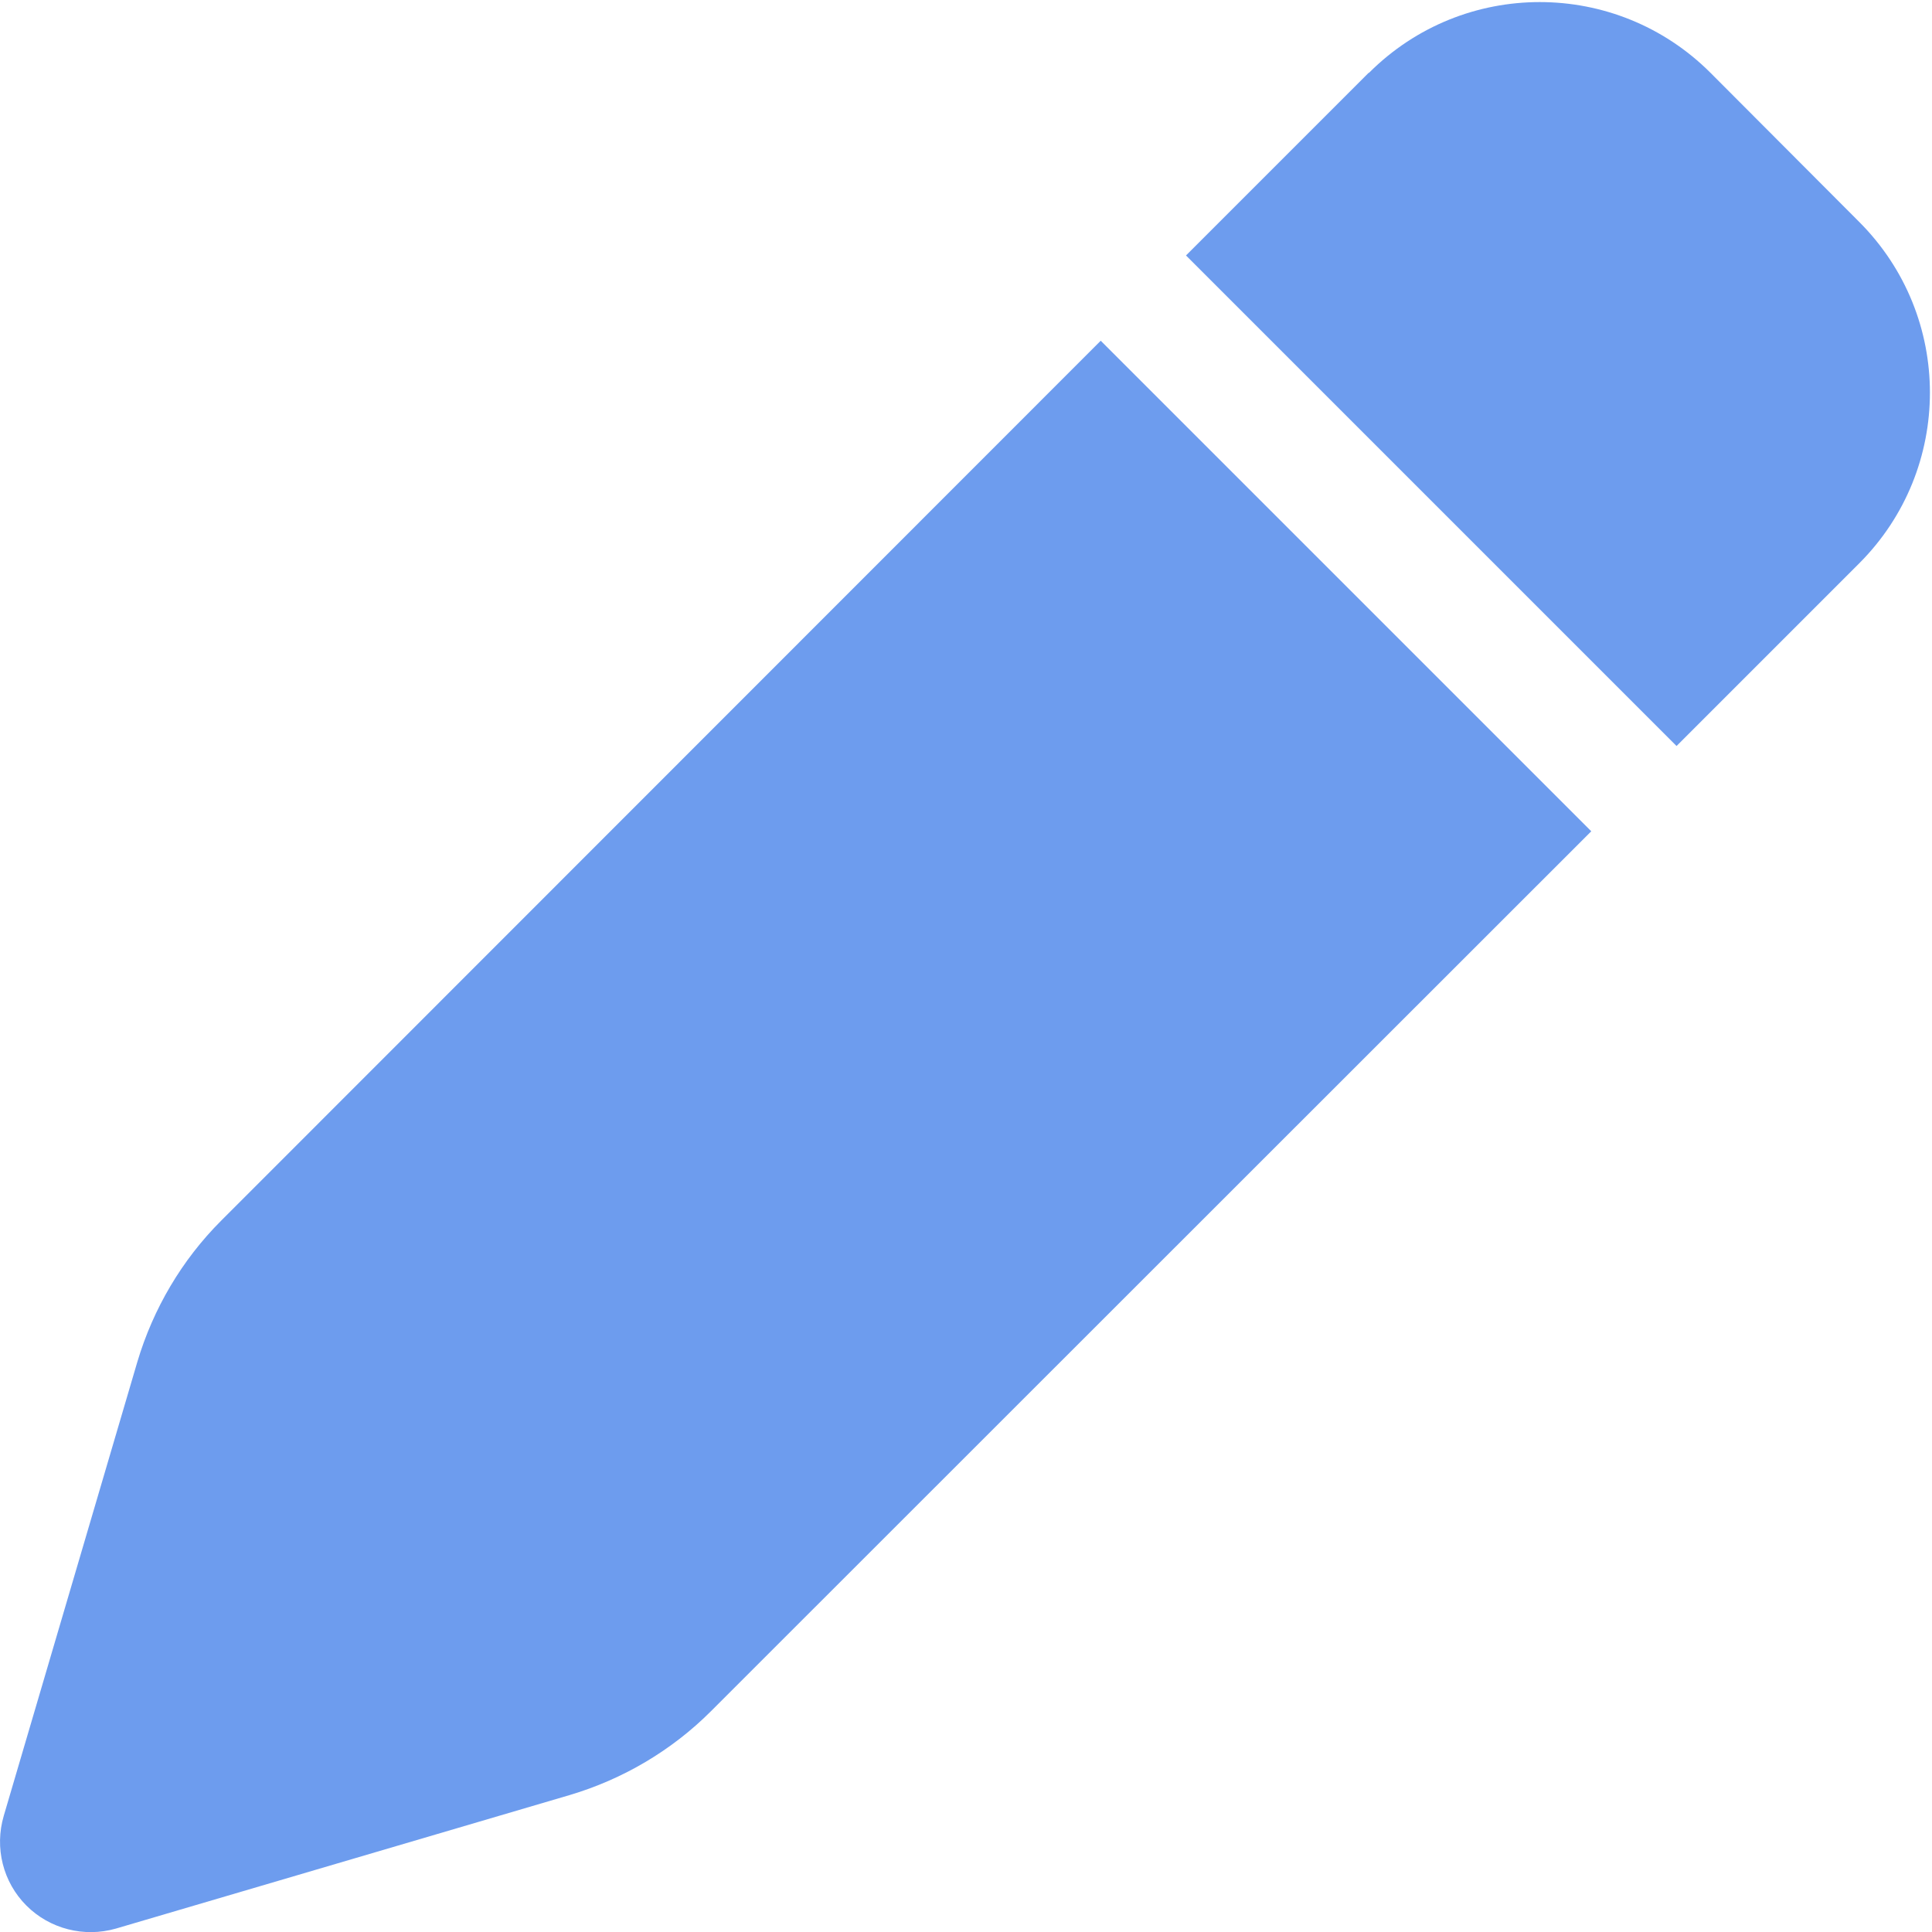
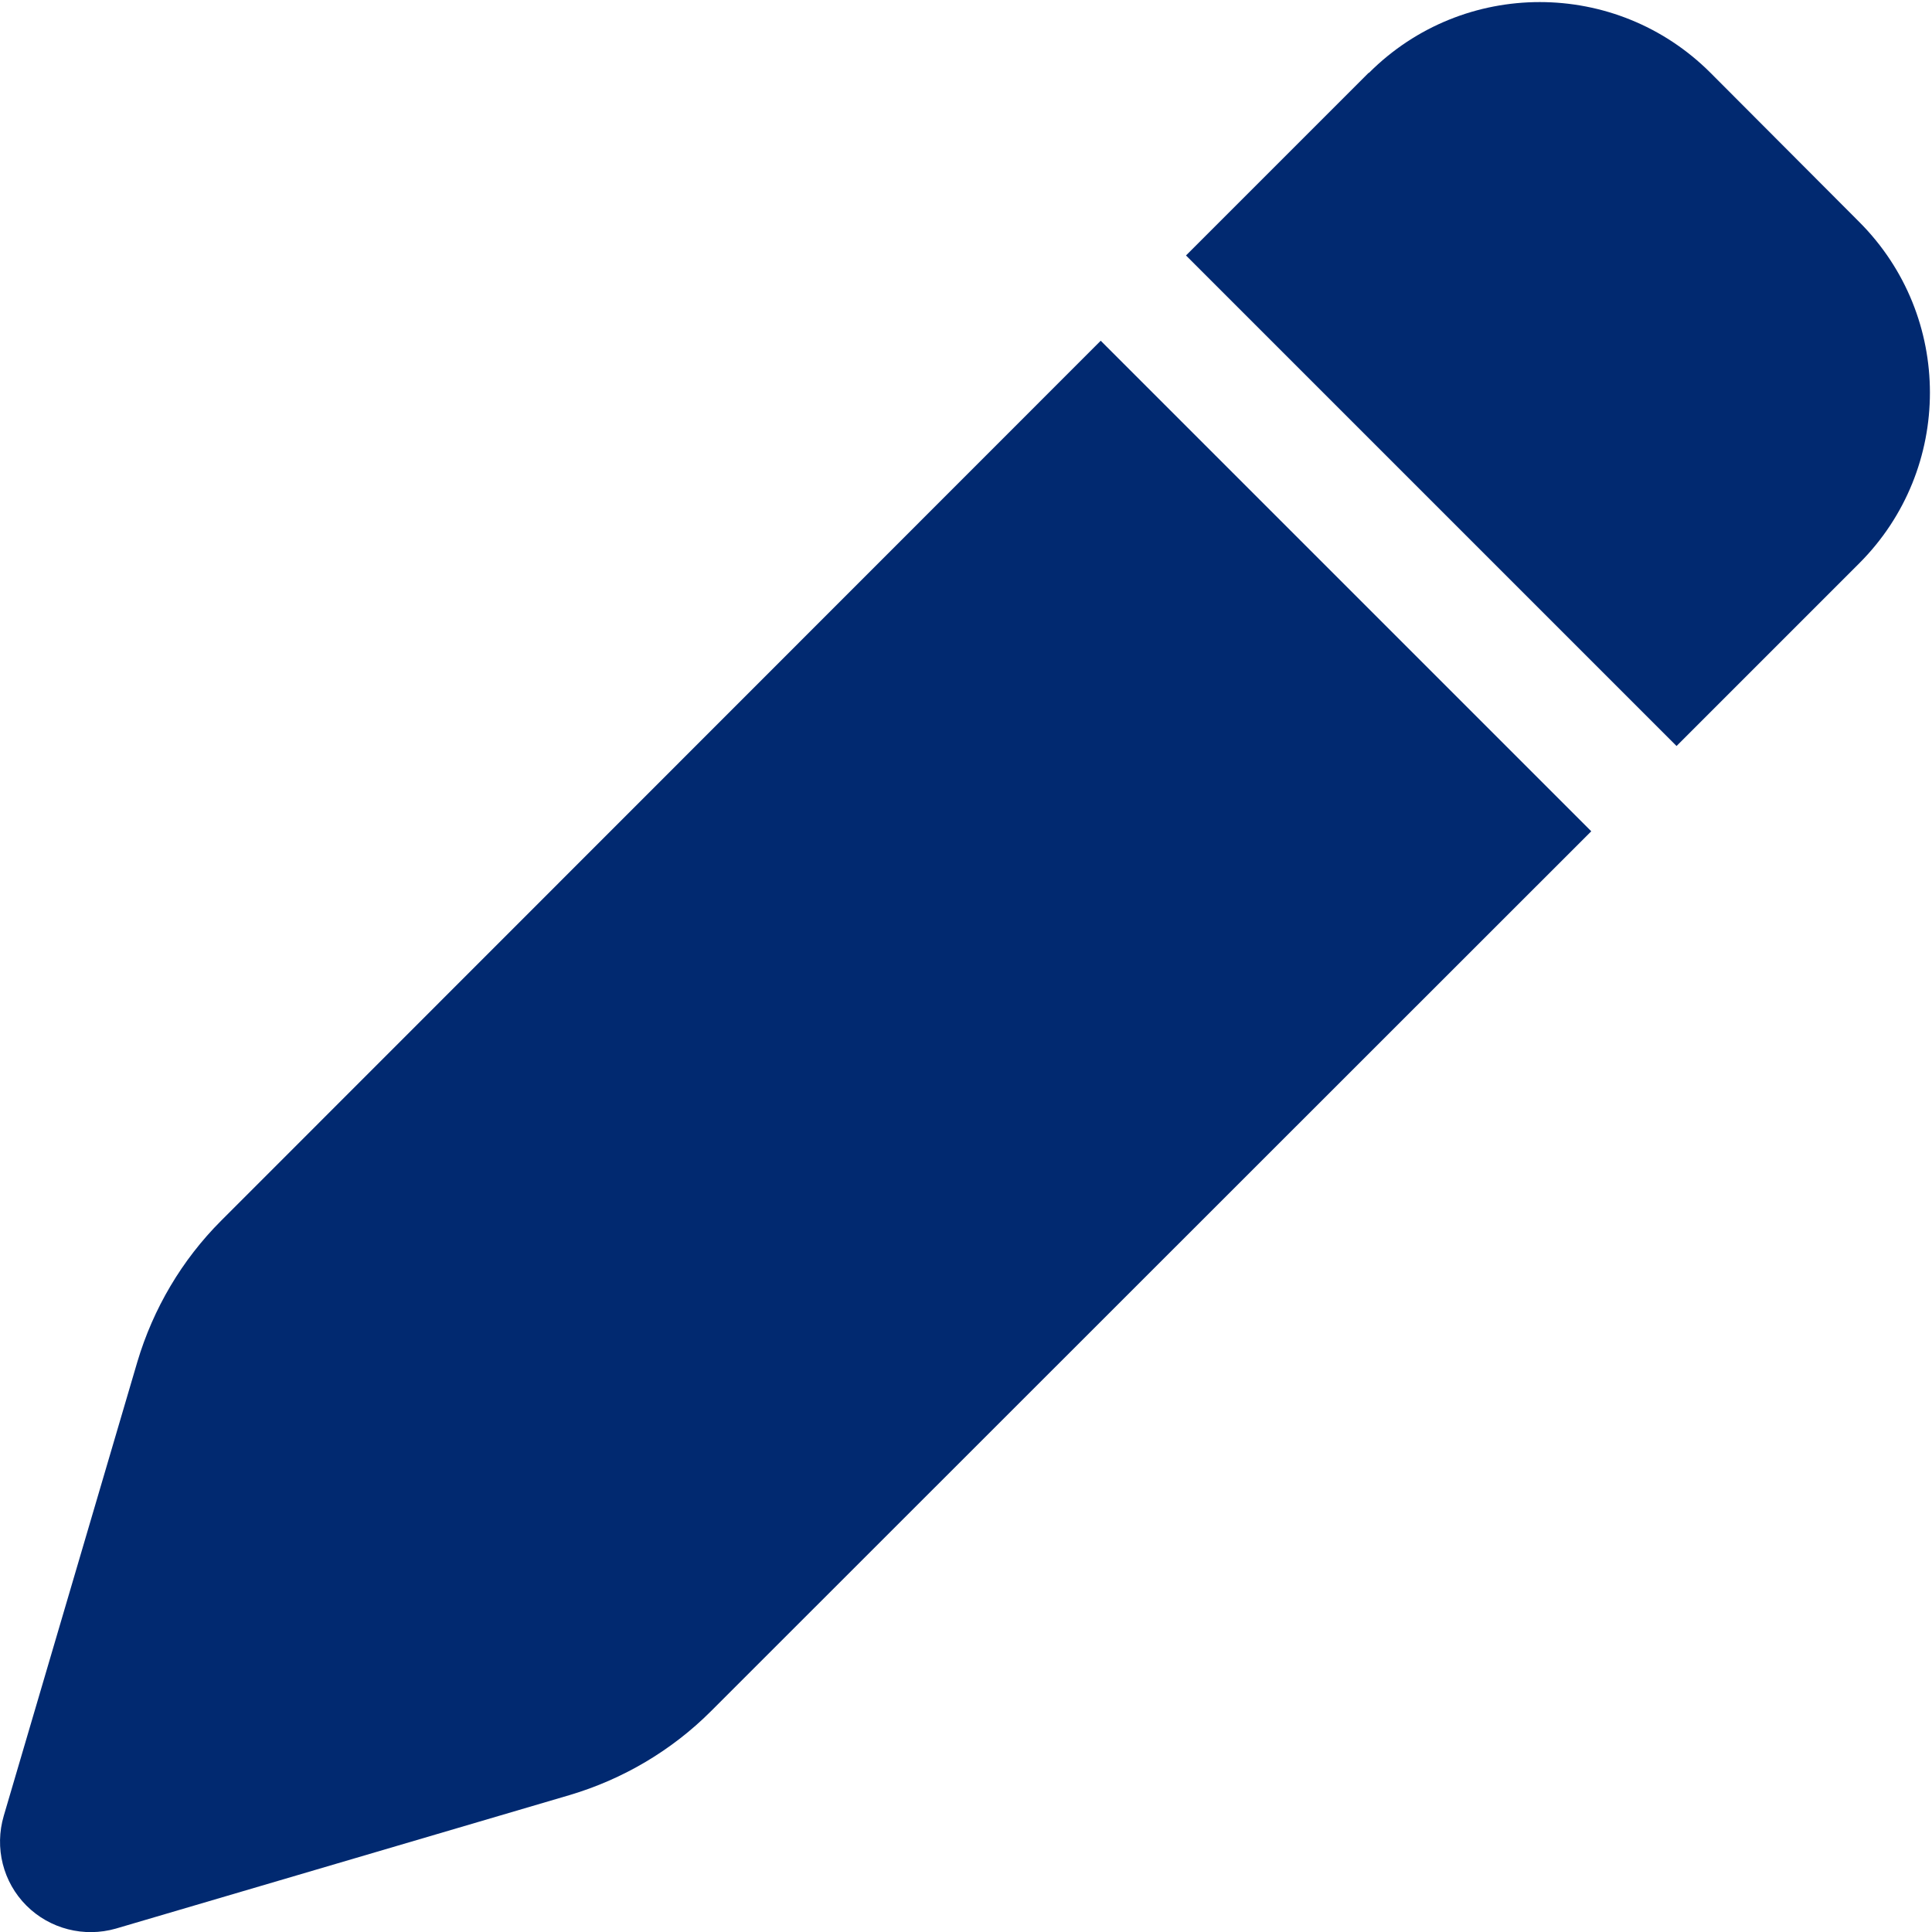
<svg xmlns="http://www.w3.org/2000/svg" height="16" width="16" viewBox="0 0 512 512">
-   <path opacity="1" fill="#6d9cee" d="M362.7 19.3L314.3 67.7 444.3 197.7l48.4-48.4c25-25 25-65.5 0-90.5L453.3 19.3c-25-25-65.5-25-90.5 0zm-71 71L58.6 323.5c-10.4 10.4-18 23.3-22.2 37.4L1 481.2C-1.5 489.7 .8 498.8 7 505s15.3 8.5 23.7 6.1l120.3-35.4c14.1-4.2 27-11.8 37.4-22.2L421.7 220.3 291.7 90.3z" />
+   <path opacity="1" fill="#012970" d="M362.7 19.3L314.3 67.7 444.3 197.7l48.4-48.4c25-25 25-65.5 0-90.5L453.3 19.3c-25-25-65.5-25-90.5 0zm-71 71L58.6 323.5c-10.4 10.4-18 23.3-22.2 37.4L1 481.2C-1.5 489.7 .8 498.8 7 505s15.3 8.5 23.7 6.1l120.3-35.4c14.1-4.2 27-11.8 37.4-22.2L421.7 220.3 291.7 90.3z" />
</svg>
